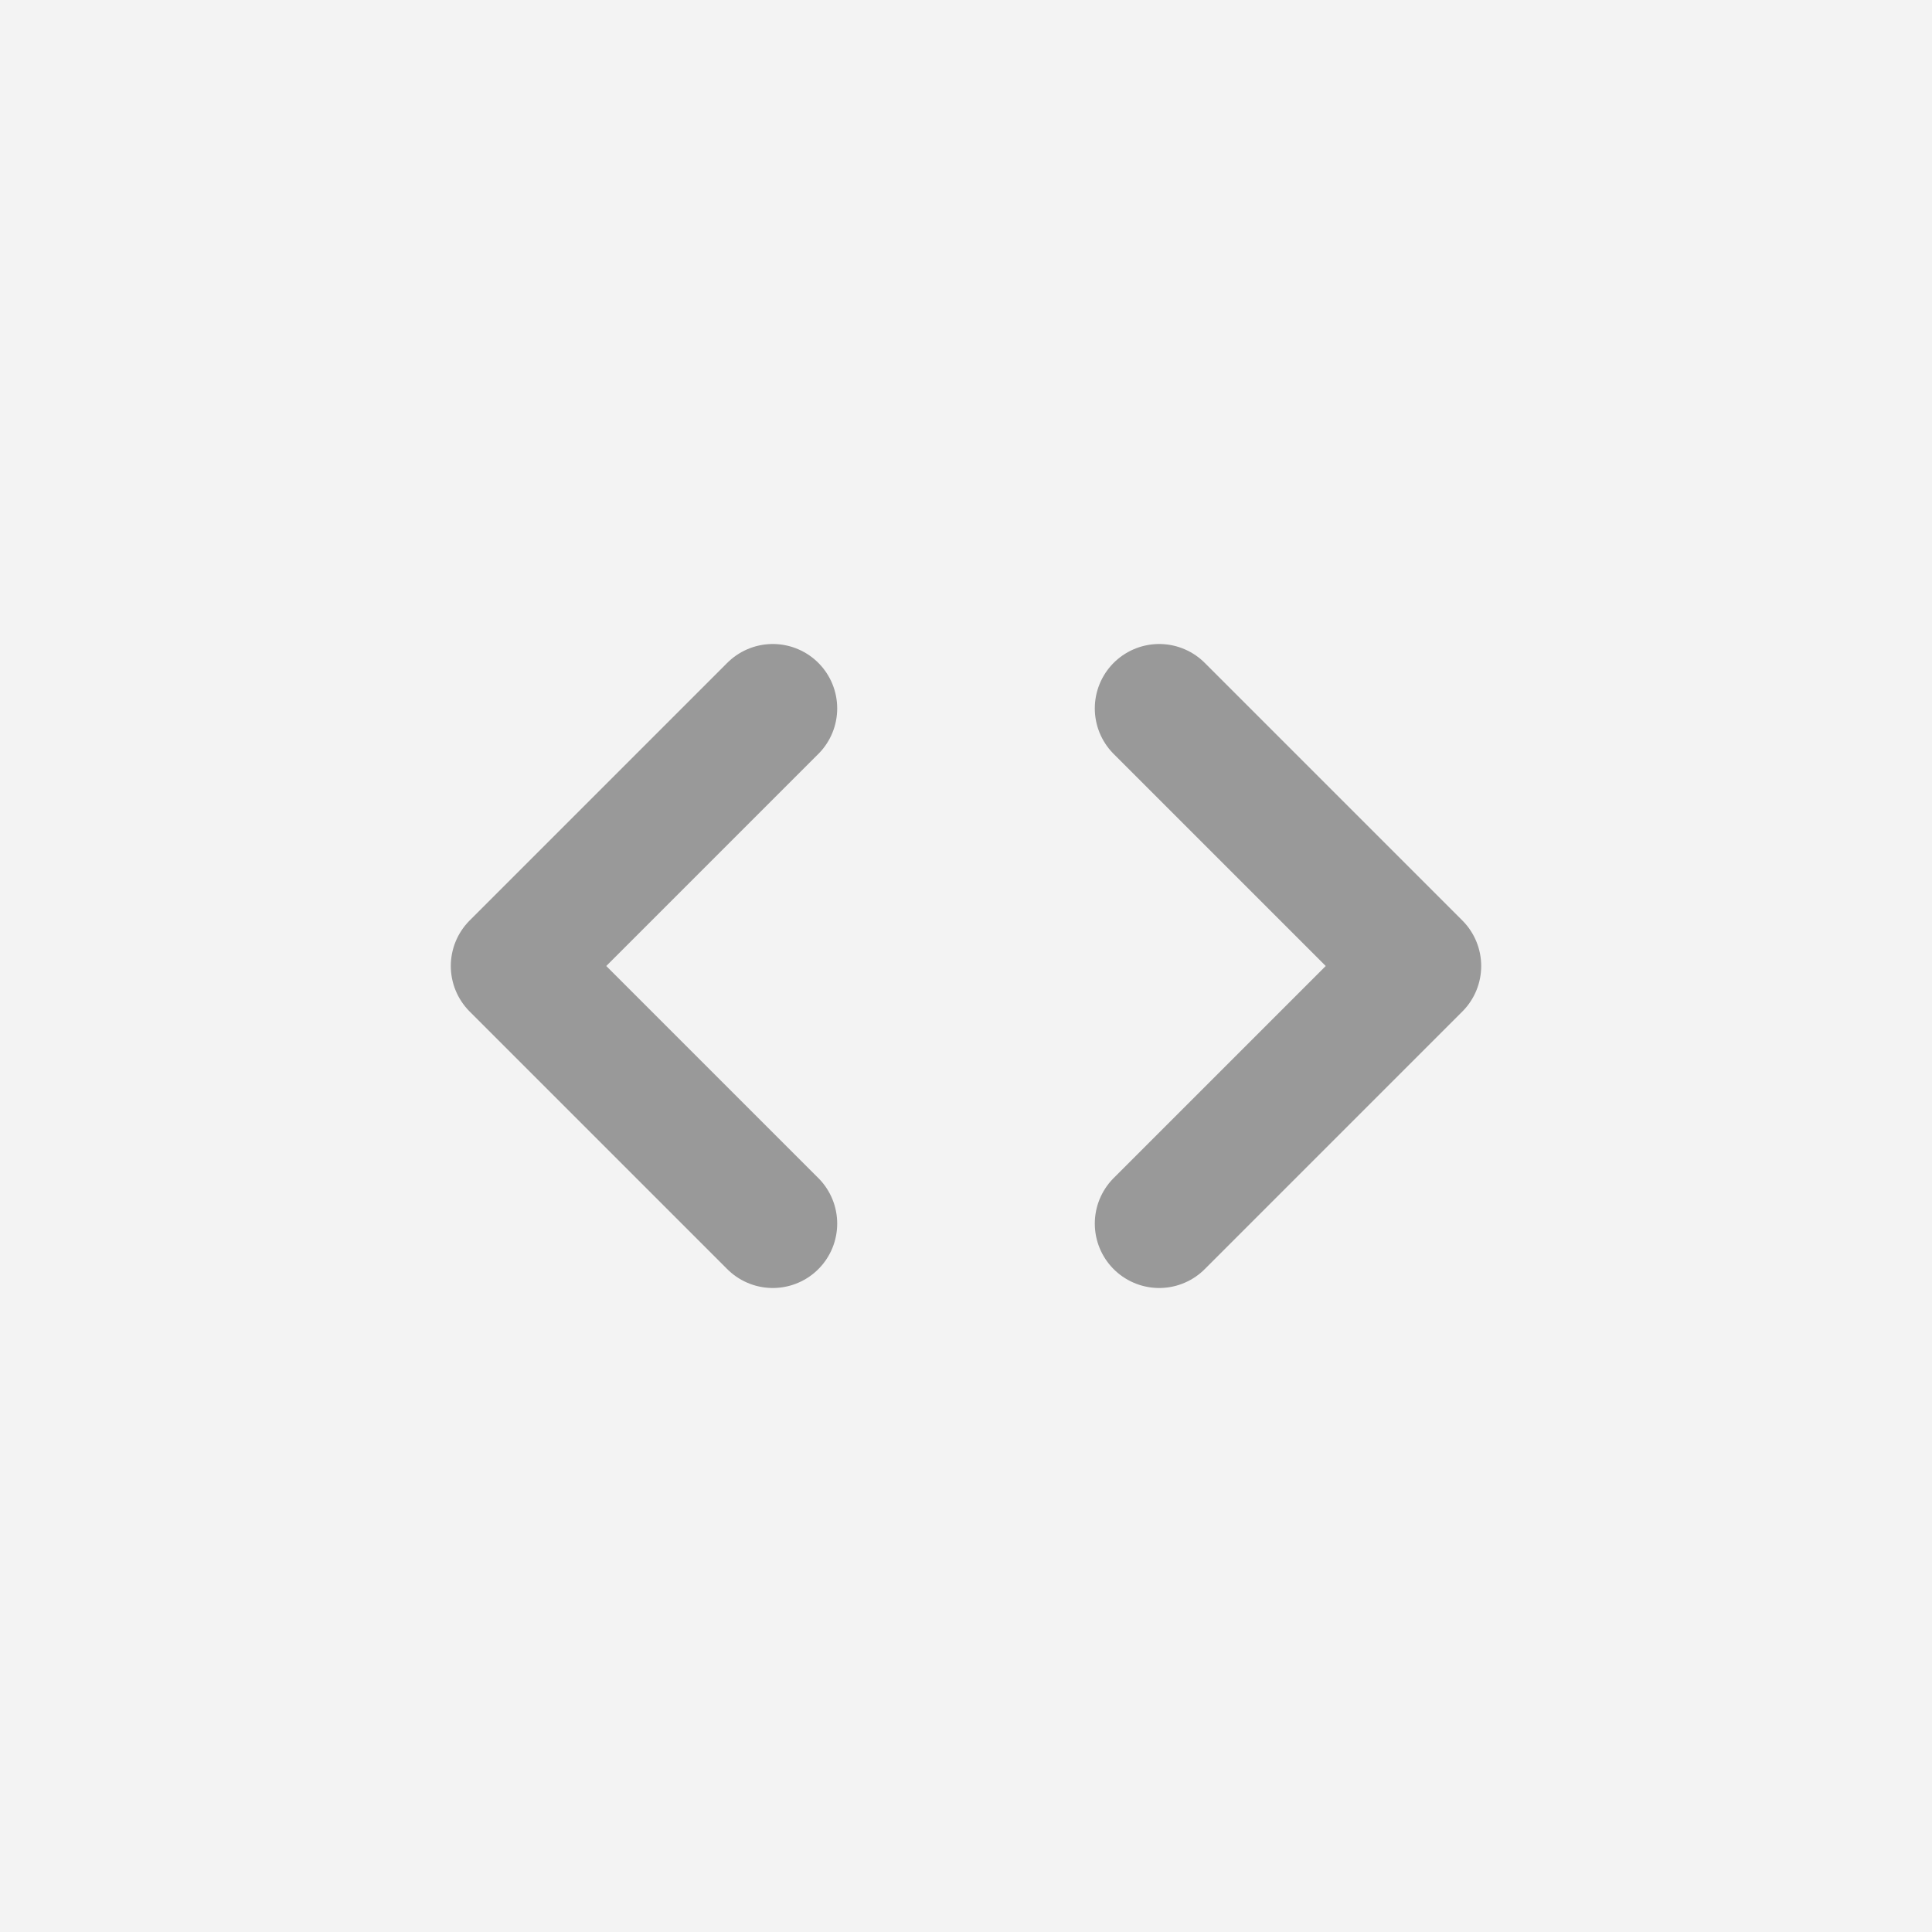
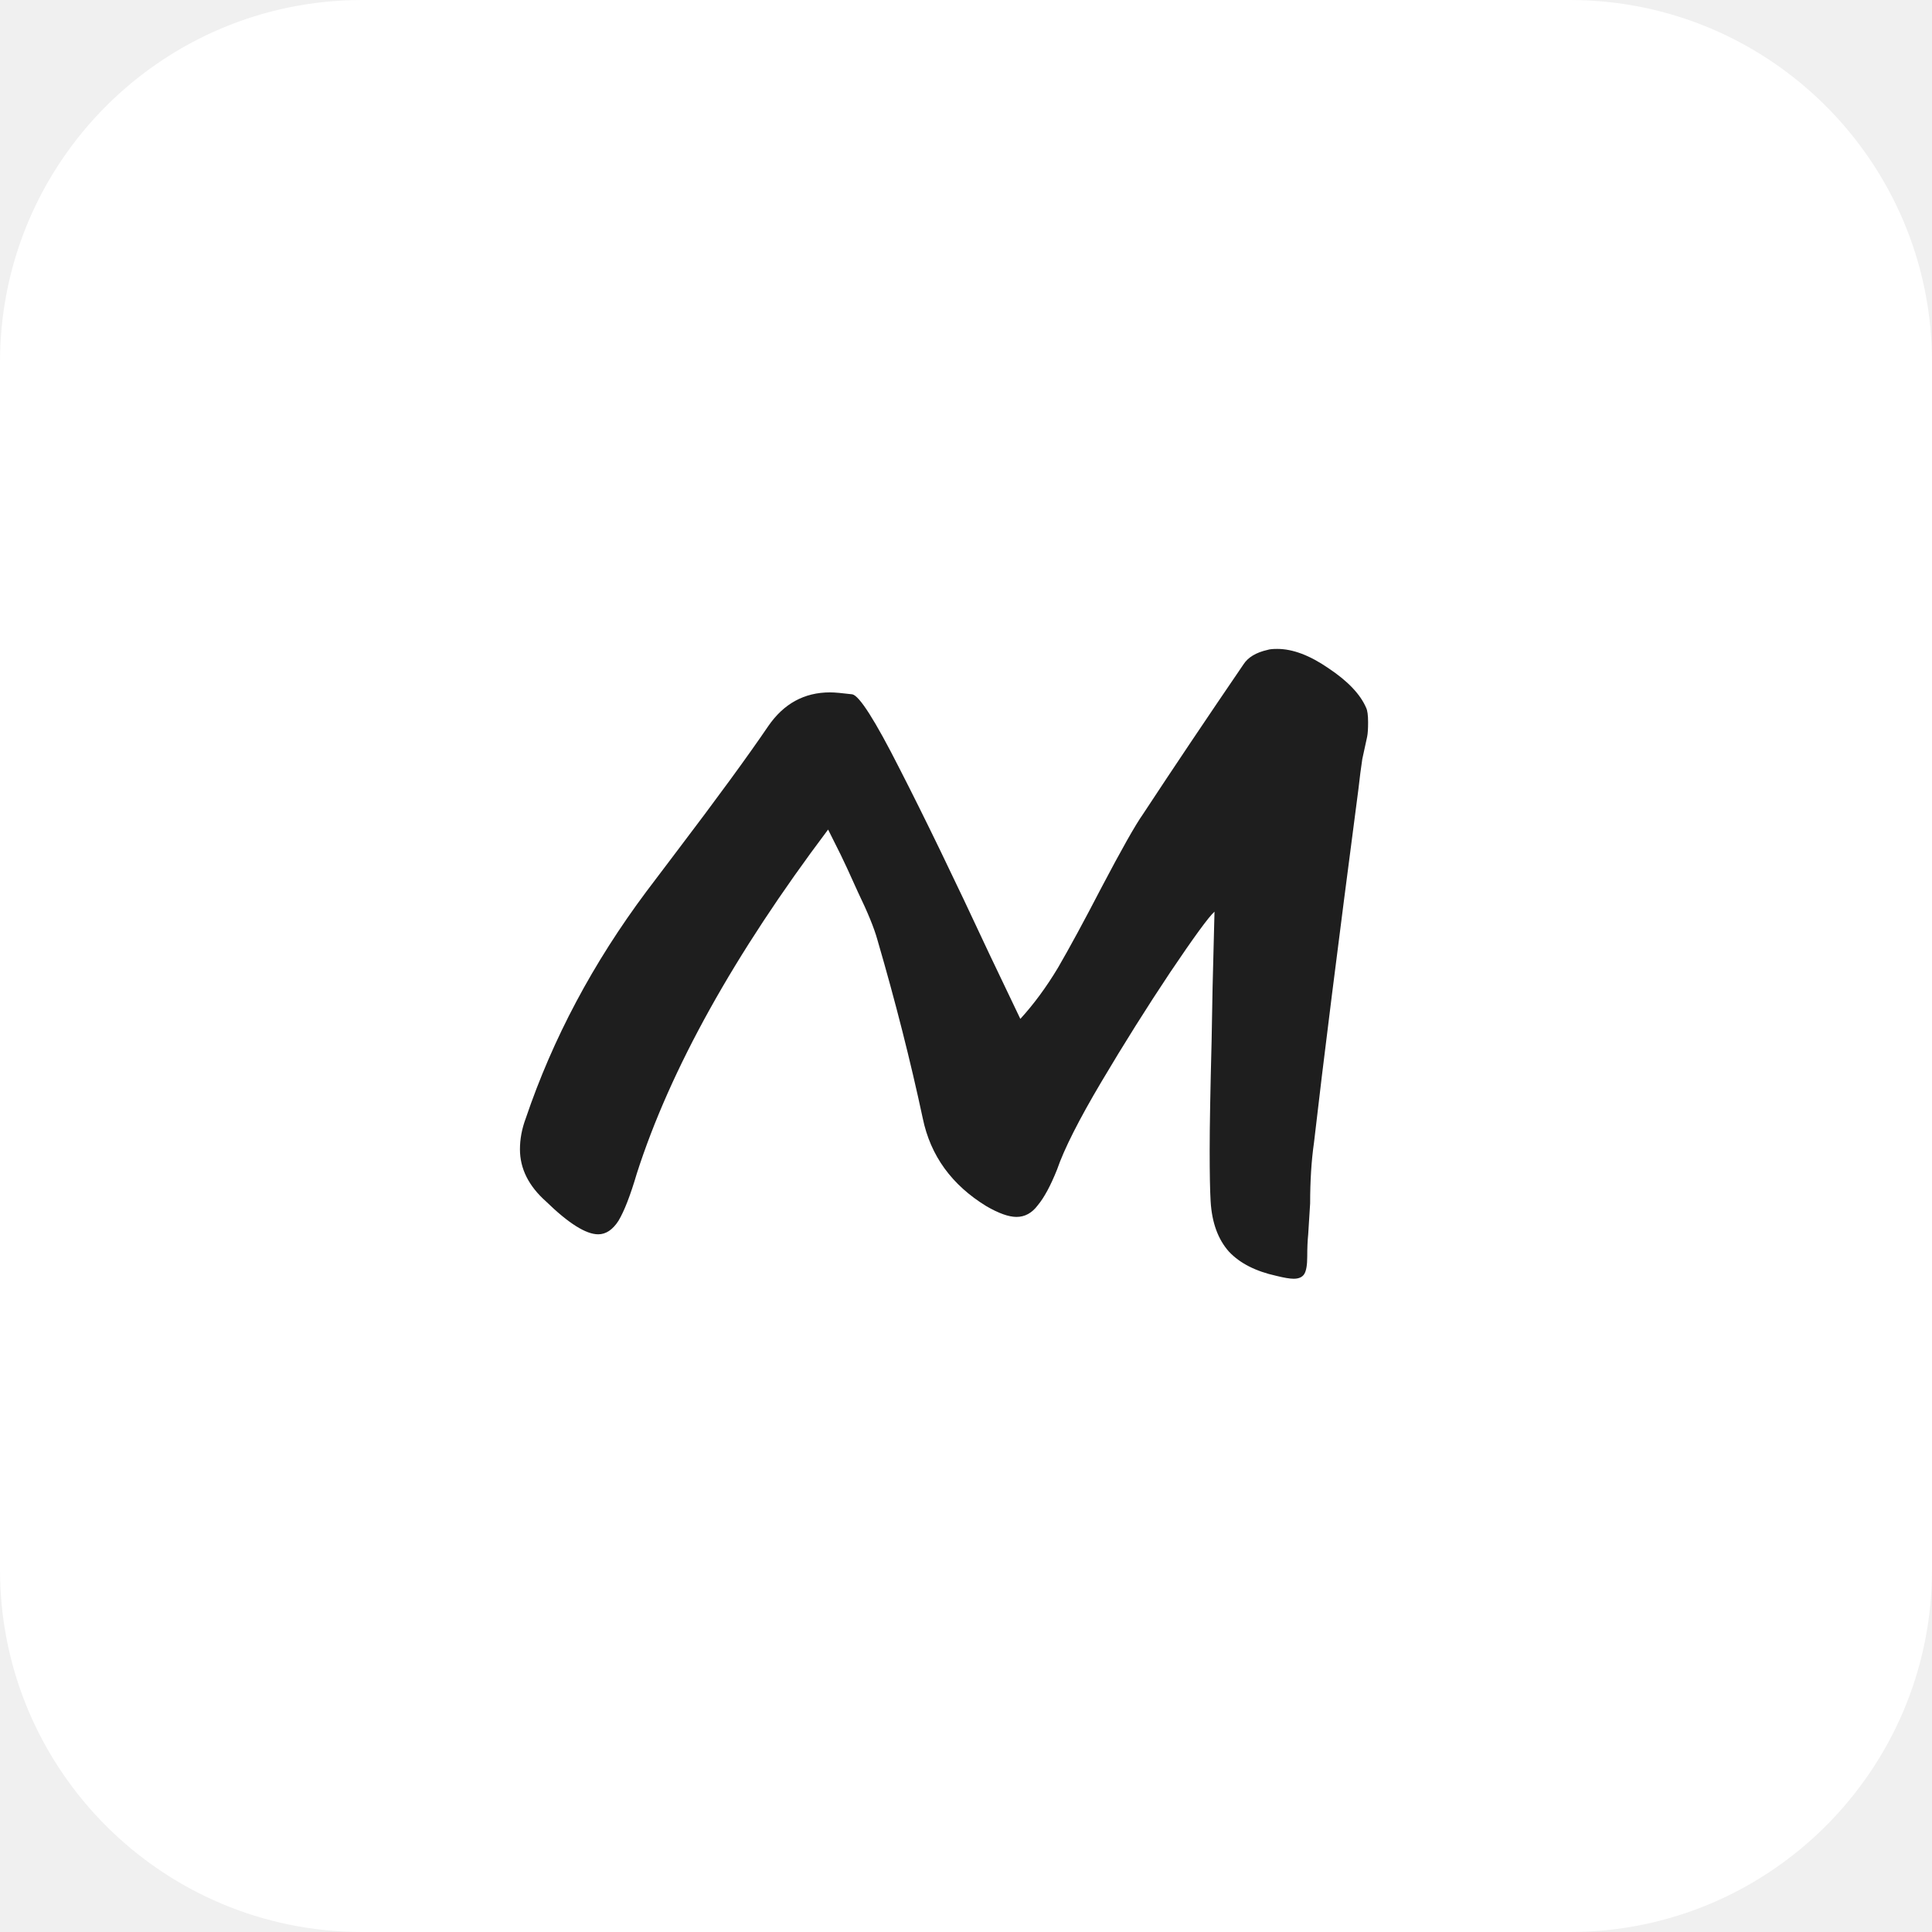
- <svg xmlns="http://www.w3.org/2000/svg" viewBox="0 0 30 30">
-   <path fill="#f3f3f3" d="M0 0h30v30H0Z" />
-   <path fill="transparent" stroke="#999" stroke-linecap="round" stroke-linejoin="round" stroke-width="2" d="m12 11-4 4 4 4m6-8 4 4-4 4" />
+ <svg xmlns="http://www.w3.org/2000/svg" width="32" height="32" viewBox="0 0 32 32" fill="none">
+   <rect width="32" height="32" rx="6" fill="white" />
+   <path d="M14.116 11.5C14.233 11.521 14.495 11.932 14.9 12.732C15.305 13.521 15.801 14.545 16.388 15.804L16.9 16.876C17.124 16.631 17.332 16.348 17.524 16.028C17.716 15.697 17.956 15.255 18.244 14.7C18.575 14.071 18.804 13.665 18.932 13.484C19.444 12.705 19.999 11.879 20.596 11.004C20.671 10.887 20.804 10.807 20.996 10.764C21.028 10.753 21.081 10.748 21.156 10.748C21.412 10.748 21.695 10.855 22.004 11.068C22.324 11.281 22.532 11.5 22.628 11.724C22.649 11.767 22.66 11.847 22.66 11.964C22.66 12.071 22.655 12.151 22.644 12.204C22.623 12.3 22.596 12.423 22.564 12.572C22.543 12.711 22.521 12.876 22.5 13.068C22.159 15.671 21.913 17.623 21.764 18.924C21.721 19.223 21.7 19.559 21.7 19.932L21.668 20.444C21.657 20.551 21.652 20.673 21.652 20.812C21.652 20.951 21.636 21.047 21.604 21.1C21.572 21.153 21.513 21.18 21.428 21.18C21.364 21.18 21.268 21.164 21.14 21.132C20.799 21.057 20.537 20.924 20.356 20.732C20.175 20.529 20.073 20.252 20.052 19.9C20.041 19.719 20.036 19.436 20.036 19.052C20.036 18.657 20.047 18.055 20.068 17.244L20.084 16.364L20.116 15.1C20.02 15.185 19.775 15.521 19.38 16.108C18.996 16.684 18.617 17.287 18.244 17.916C17.871 18.545 17.625 19.031 17.508 19.372C17.401 19.639 17.295 19.836 17.188 19.964C17.092 20.092 16.975 20.156 16.836 20.156C16.708 20.156 16.543 20.097 16.34 19.98C15.764 19.628 15.412 19.143 15.284 18.524C15.081 17.575 14.831 16.588 14.532 15.564C14.479 15.372 14.372 15.111 14.212 14.78C14.063 14.449 13.967 14.241 13.924 14.156L13.716 13.74C12.159 15.809 11.103 17.708 10.548 19.436C10.441 19.799 10.34 20.06 10.244 20.22C10.148 20.369 10.036 20.444 9.908 20.444C9.705 20.444 9.417 20.263 9.044 19.9C8.756 19.644 8.612 19.356 8.612 19.036C8.612 18.865 8.644 18.695 8.708 18.524C9.156 17.201 9.823 15.948 10.708 14.764L11.204 14.108C11.876 13.223 12.383 12.529 12.724 12.028C12.98 11.655 13.321 11.468 13.748 11.468C13.823 11.468 13.945 11.479 14.116 11.5Z" fill="#1E1E1E" />
</svg>
